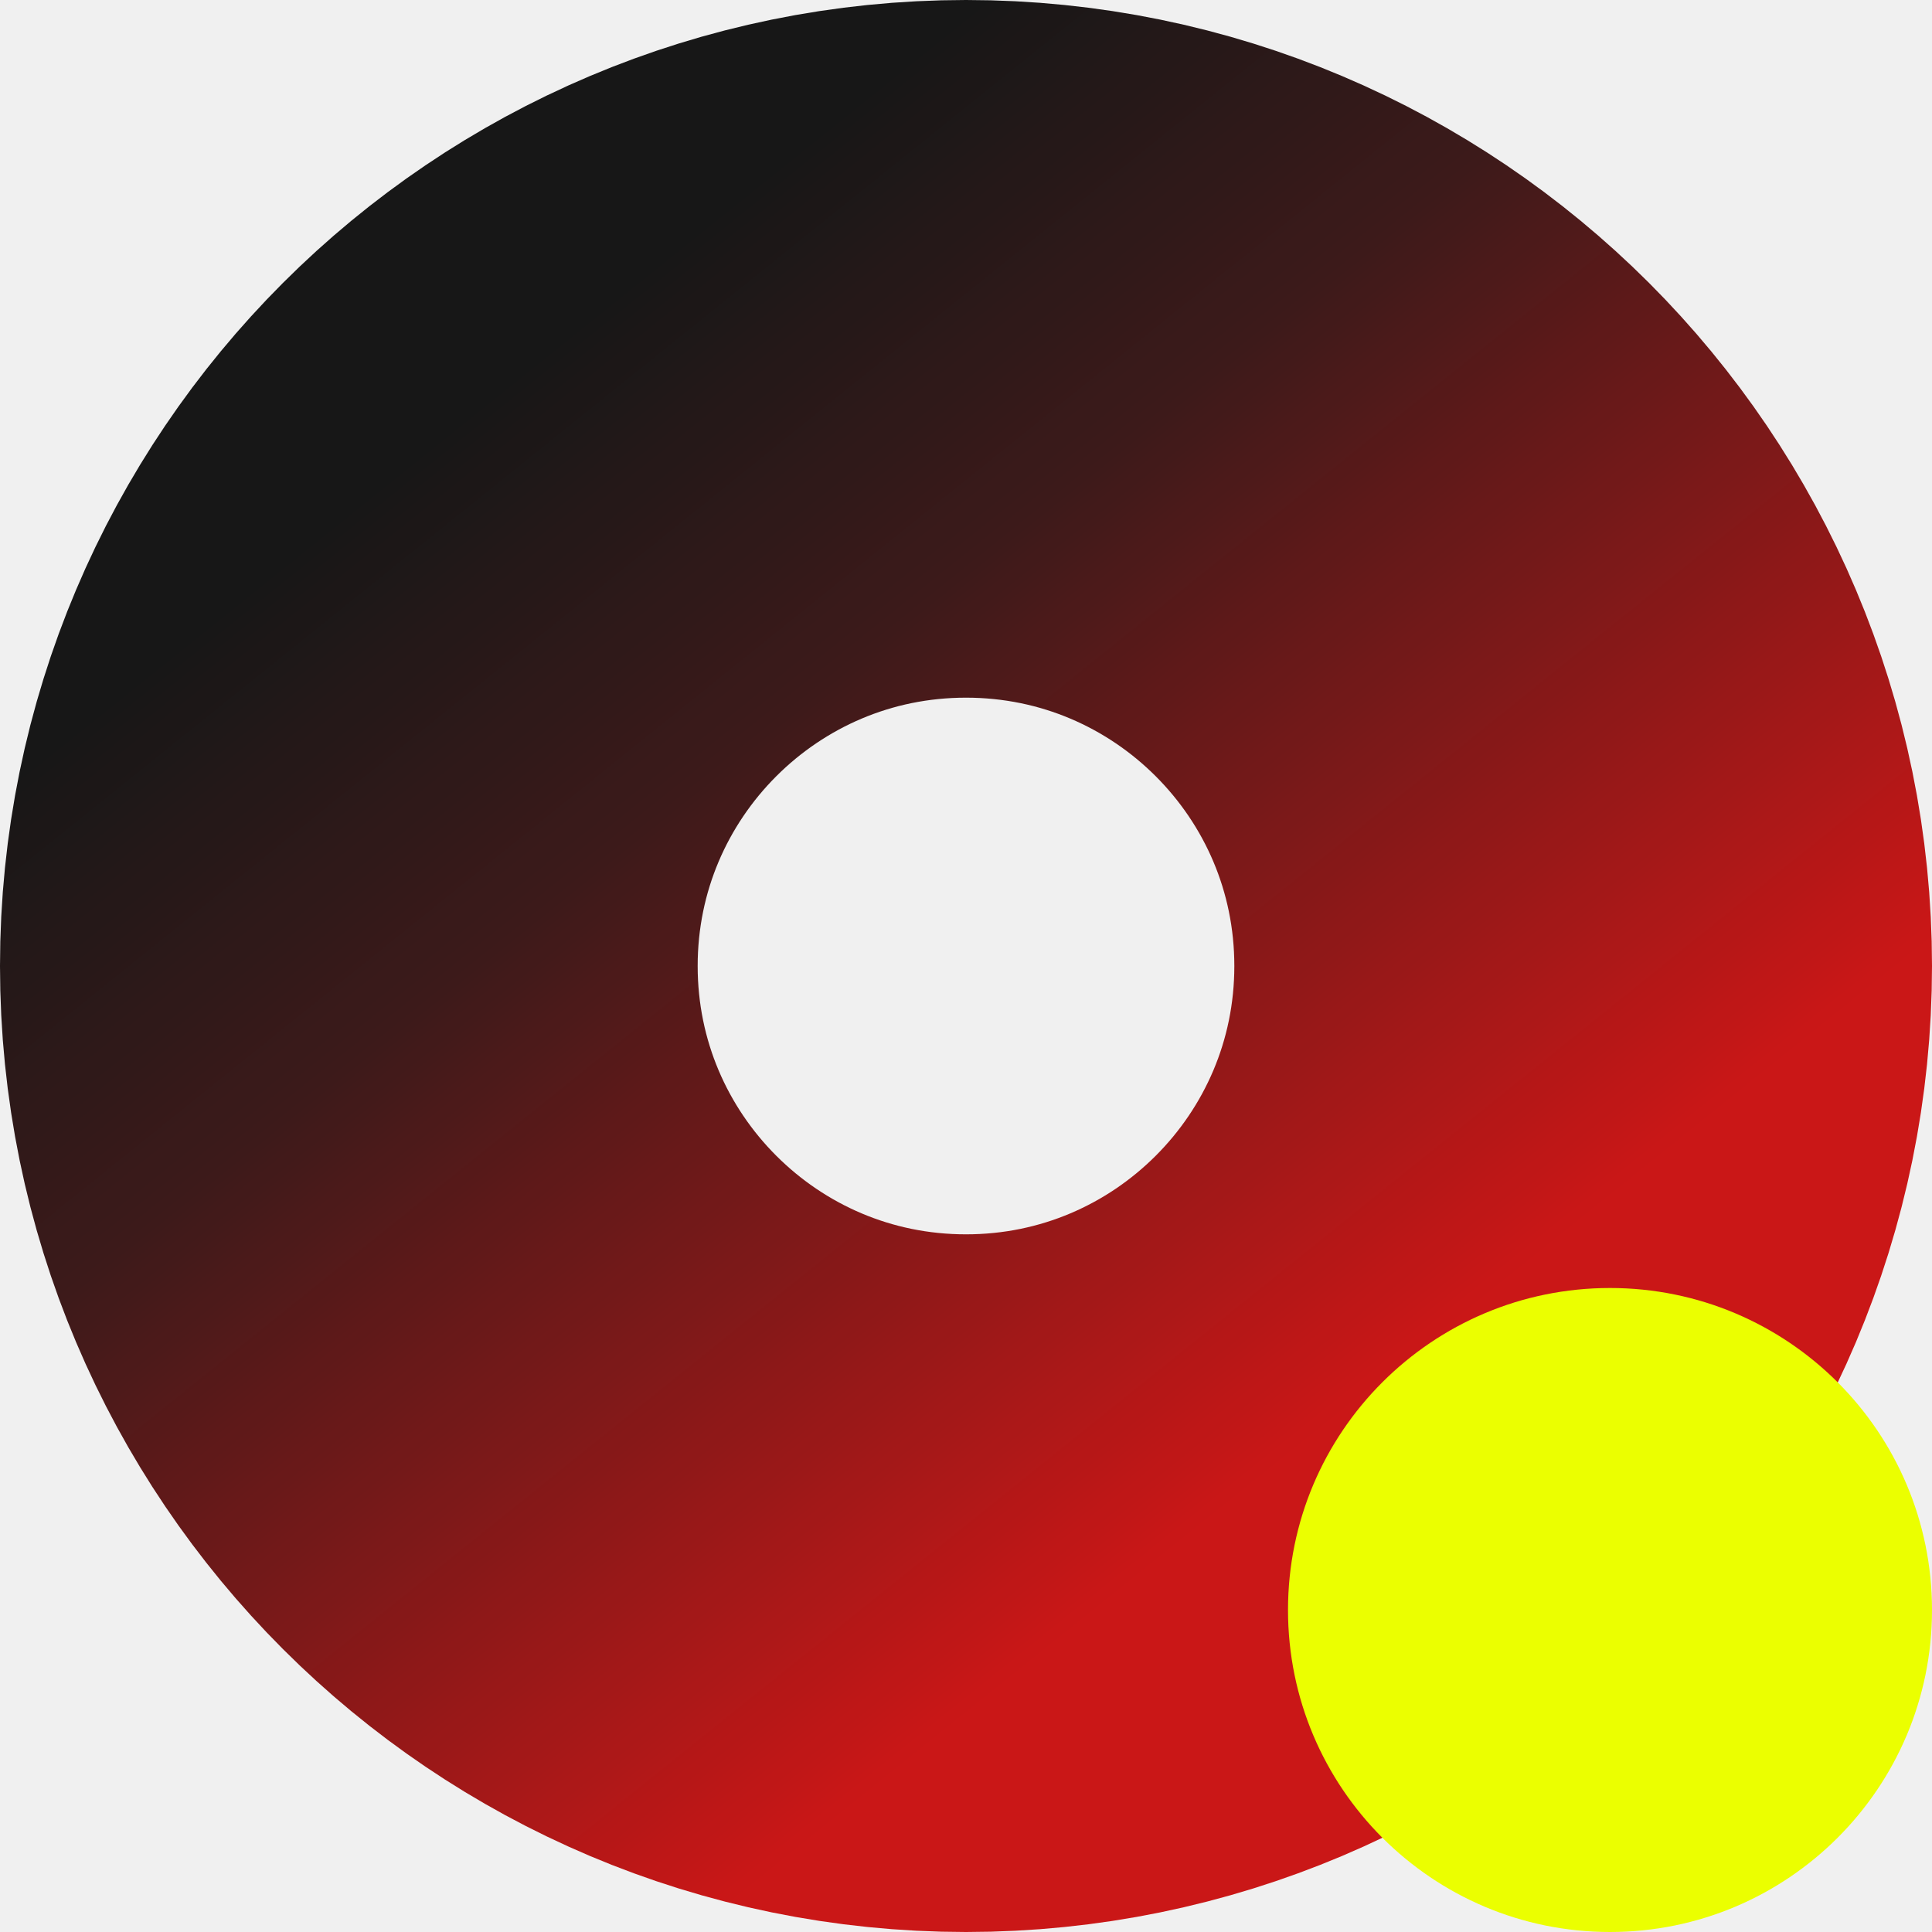
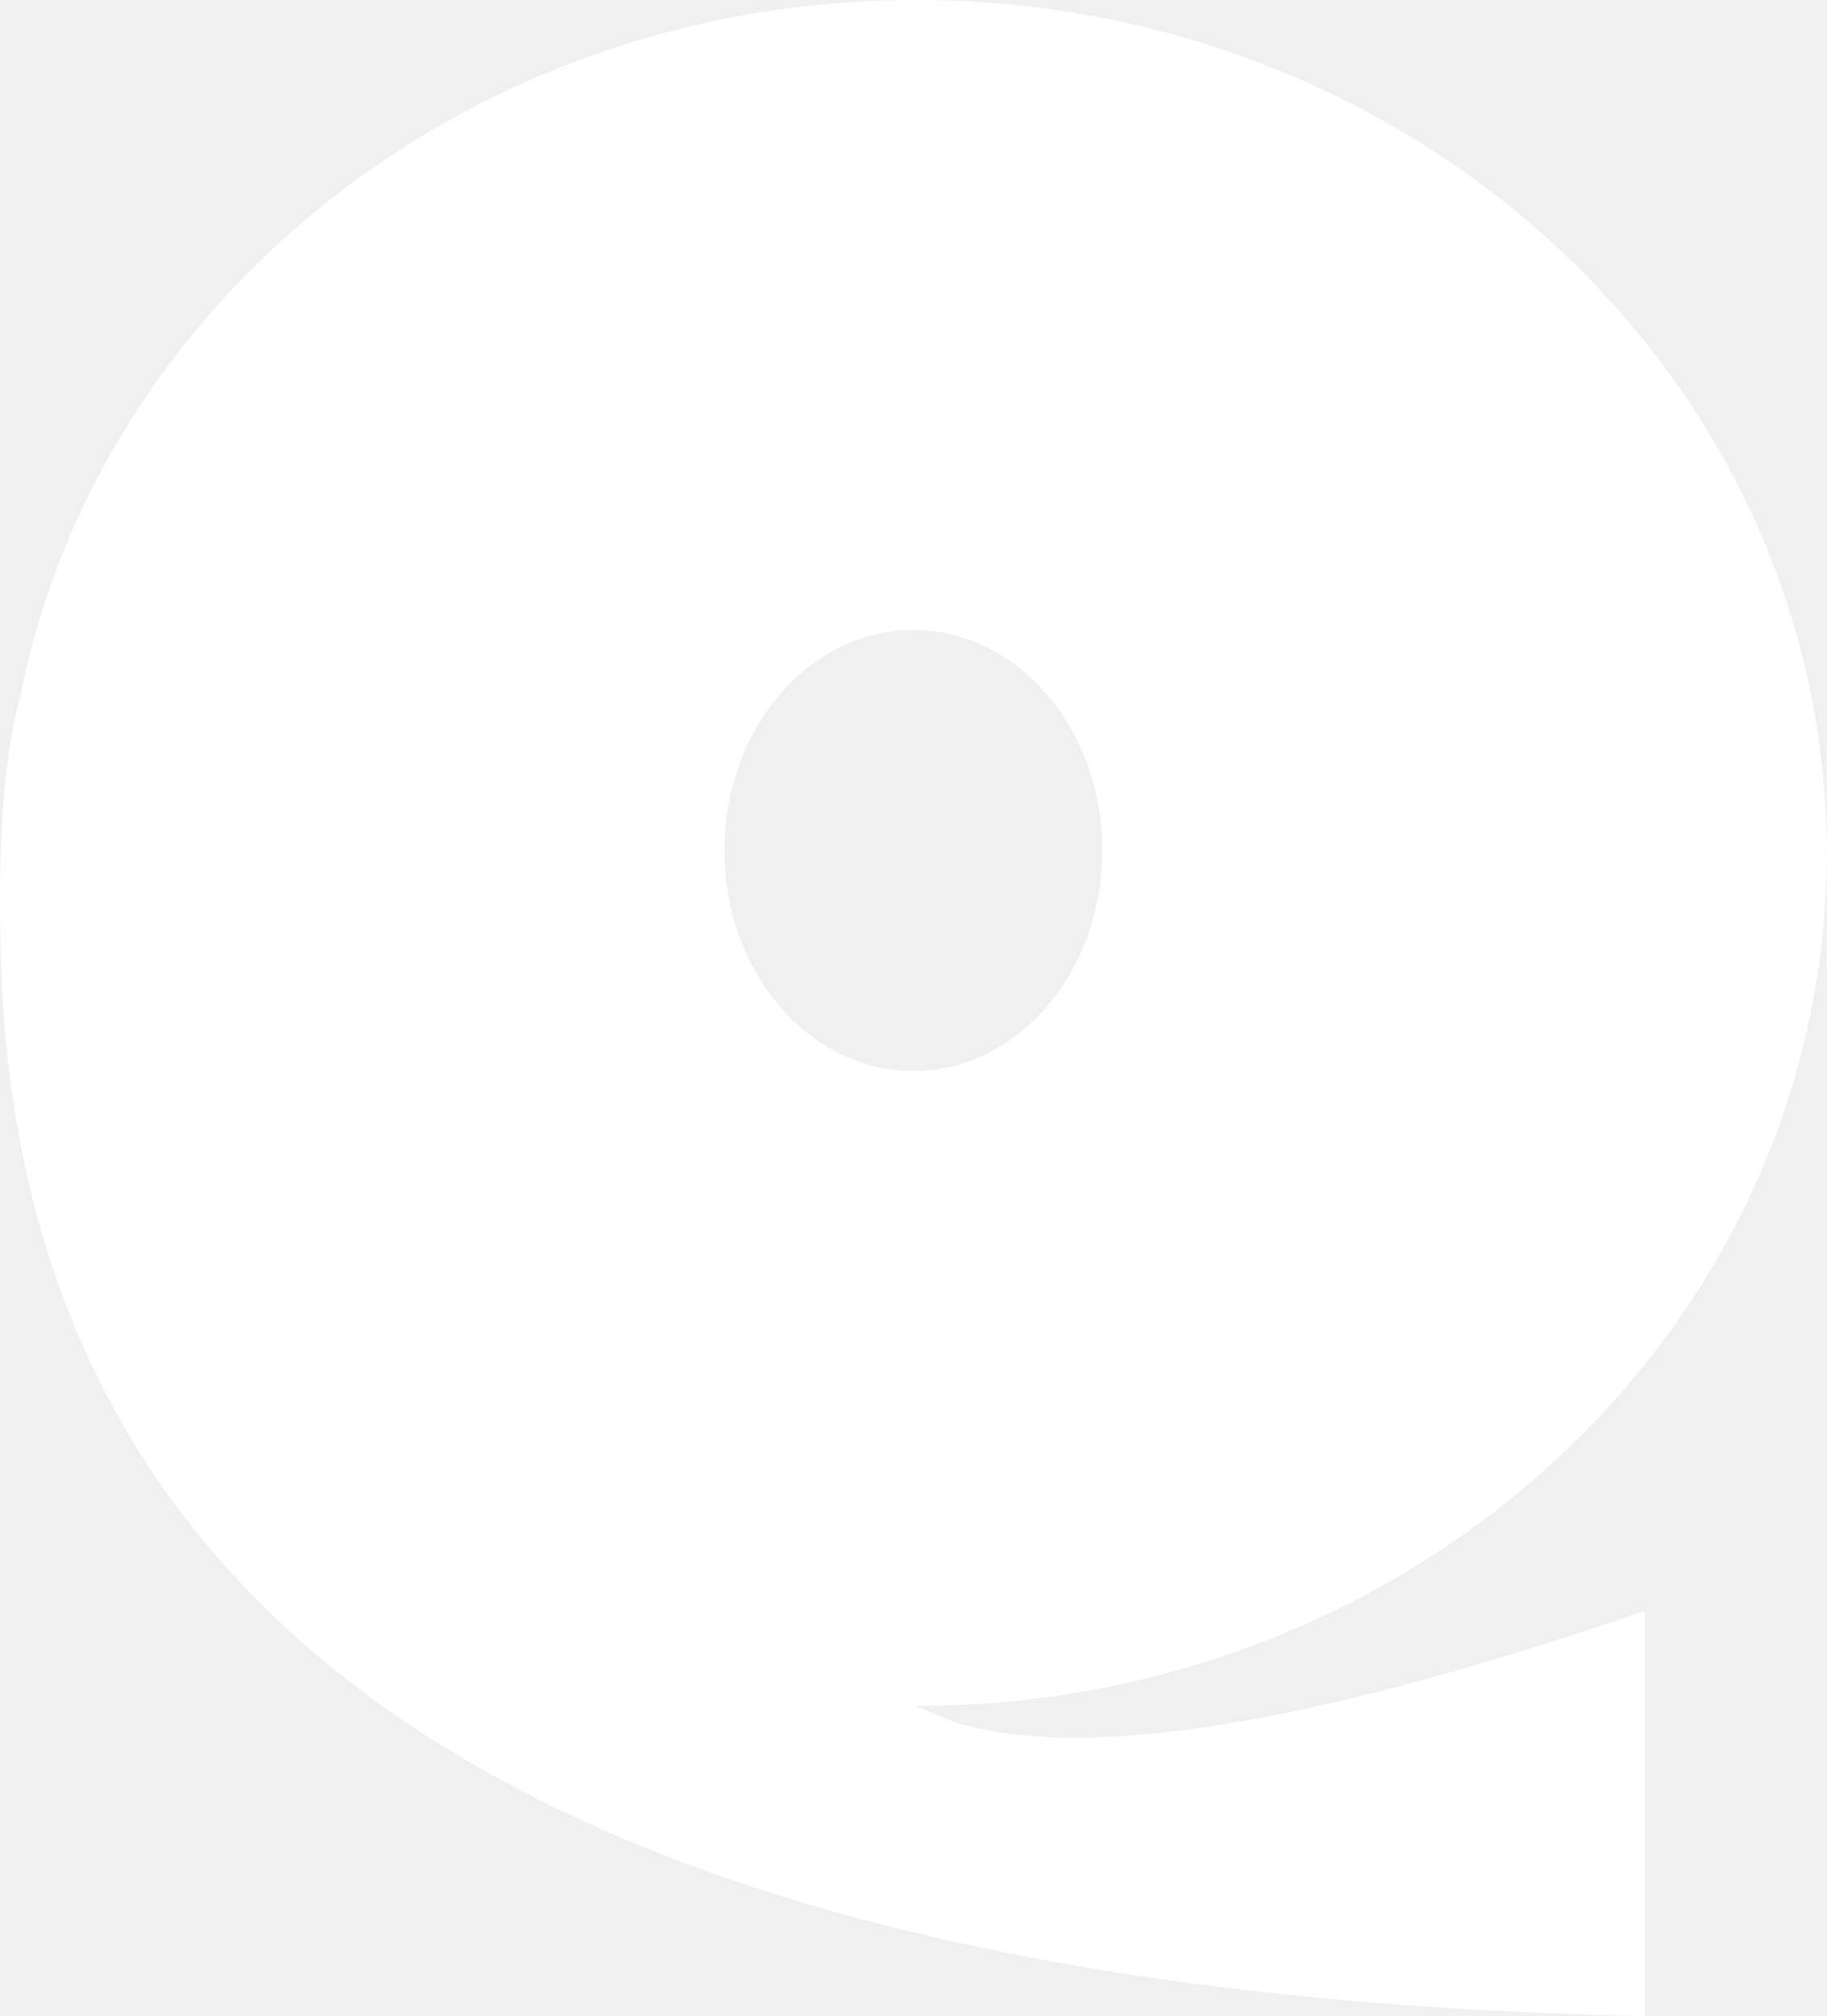
- <svg xmlns="http://www.w3.org/2000/svg" viewBox="0 0 72 72" version="1.1">
-   <defs>
-     <linearGradient x1="16.298%" y1="0%" x2="83.556%" y2="83.713%" id="linearGradient-1">
-       <stop stop-color="#000000" offset="0%" />
-       <stop stop-color="#2A0303" offset="32.868%" />
-       <stop stop-color="#C60000" offset="100%" />
-     </linearGradient>
-     <linearGradient x1="50%" y1="0%" x2="50%" y2="100%" id="linearGradient-2">
-       <stop stop-color="#EBFF00" offset="0%" />
-       <stop stop-color="#EBFF00" offset="100%" />
-     </linearGradient>
-   </defs>
-   <g id="Symbols" stroke="none" stroke-width="1" fill="none" fill-rule="evenodd">
-     <g id="logo">
-       <g id="Oval">
-         <circle stroke="url(#linearGradient-1)" stroke-width="26" opacity="0.903" cx="36" cy="36" r="23" />
-         <circle fill="url(#linearGradient-2)" cx="60" cy="60" r="12" />
-       </g>
-     </g>
+ <svg xmlns="http://www.w3.org/2000/svg" viewBox="0 0 58 64" version="1.1">
+   <g id="Page-1" stroke="none" stroke-width="1" fill="none" fill-rule="evenodd">
+     <path d="M29.077,0 C45.051,0 58,12.123 58,27.079 C58,41.884 45.308,53.914 29.555,54.153 L29.077,54.157 L30.183,54.627 L30.295,54.664 C34.298,55.921 41.418,54.81 51.656,51.331 L52.228,51.135 L52.228,64 C18.253,63.314 0.859,52.278 0.047,30.894 C-0.098,27.067 0.092,24.173 0.619,22.212 C3.067,9.58 14.877,0 29.077,0 Z M29,20 C25.686,20 23,23.134 23,27 C23,30.866 25.686,34 29,34 C32.314,34 35,30.866 35,27 C35,23.134 32.314,20 29,20 Z" id="Combined-Shape" fill="#FFFFFF" />
  </g>
</svg>
